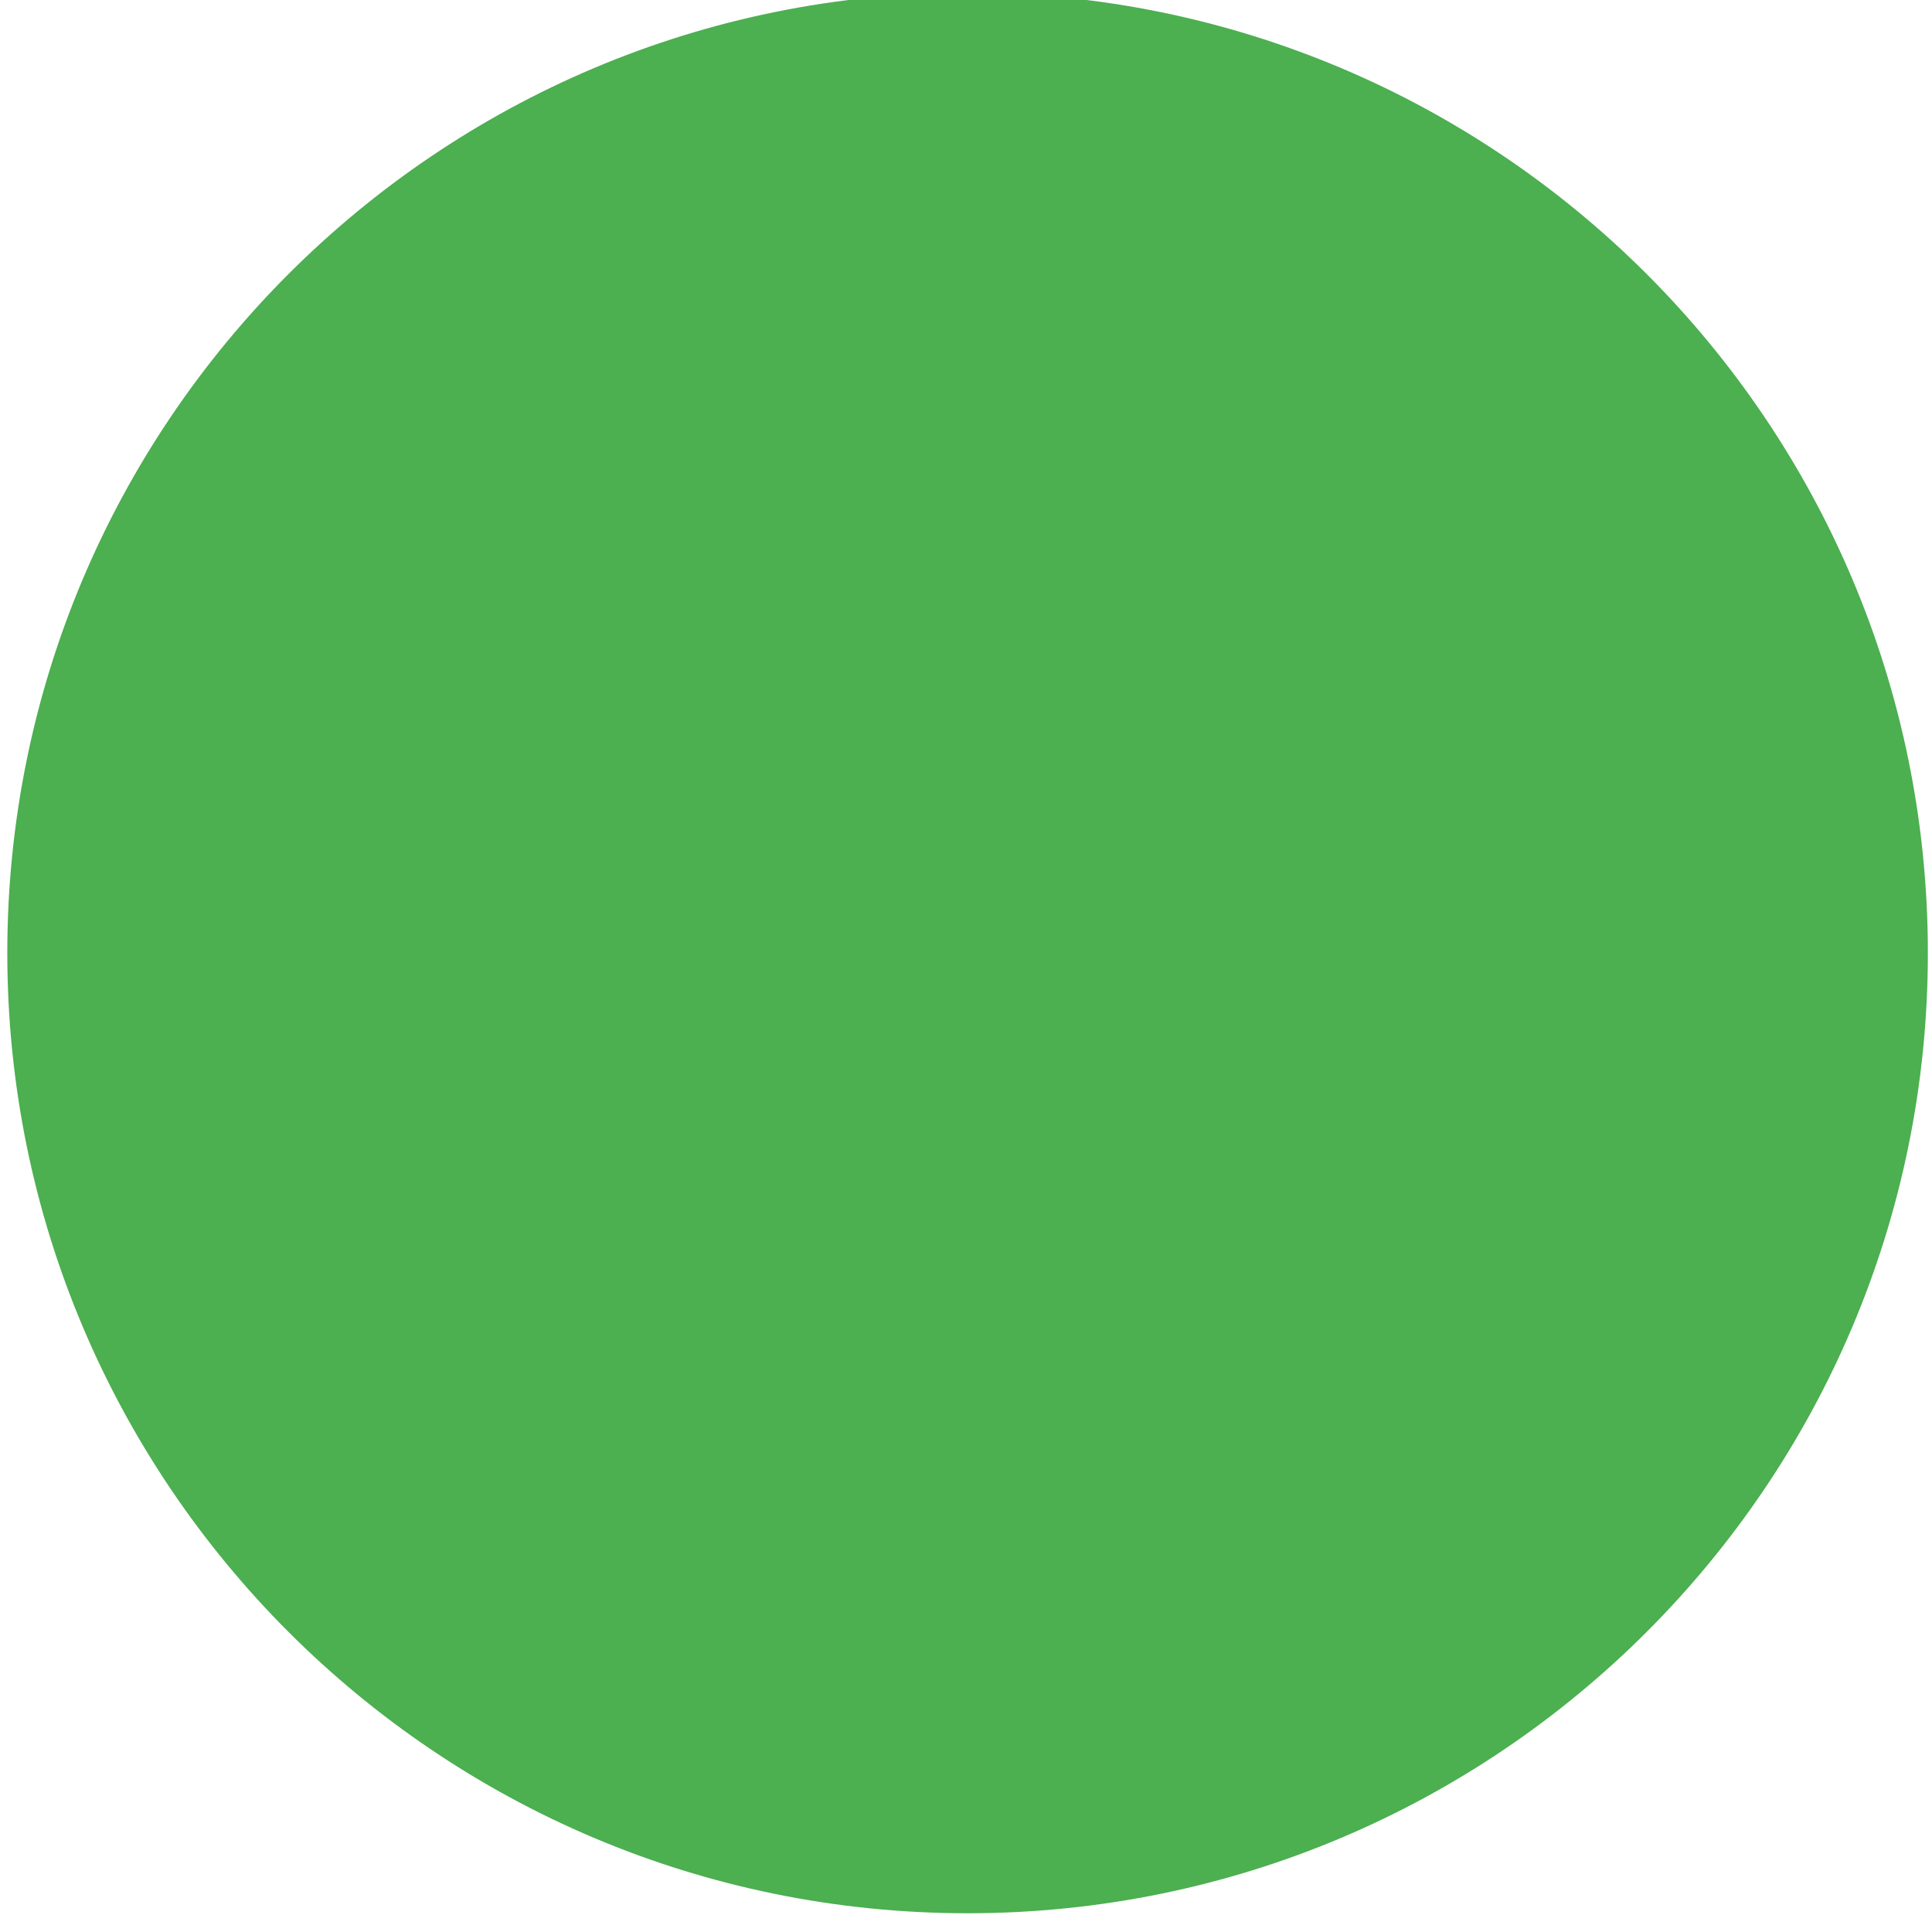
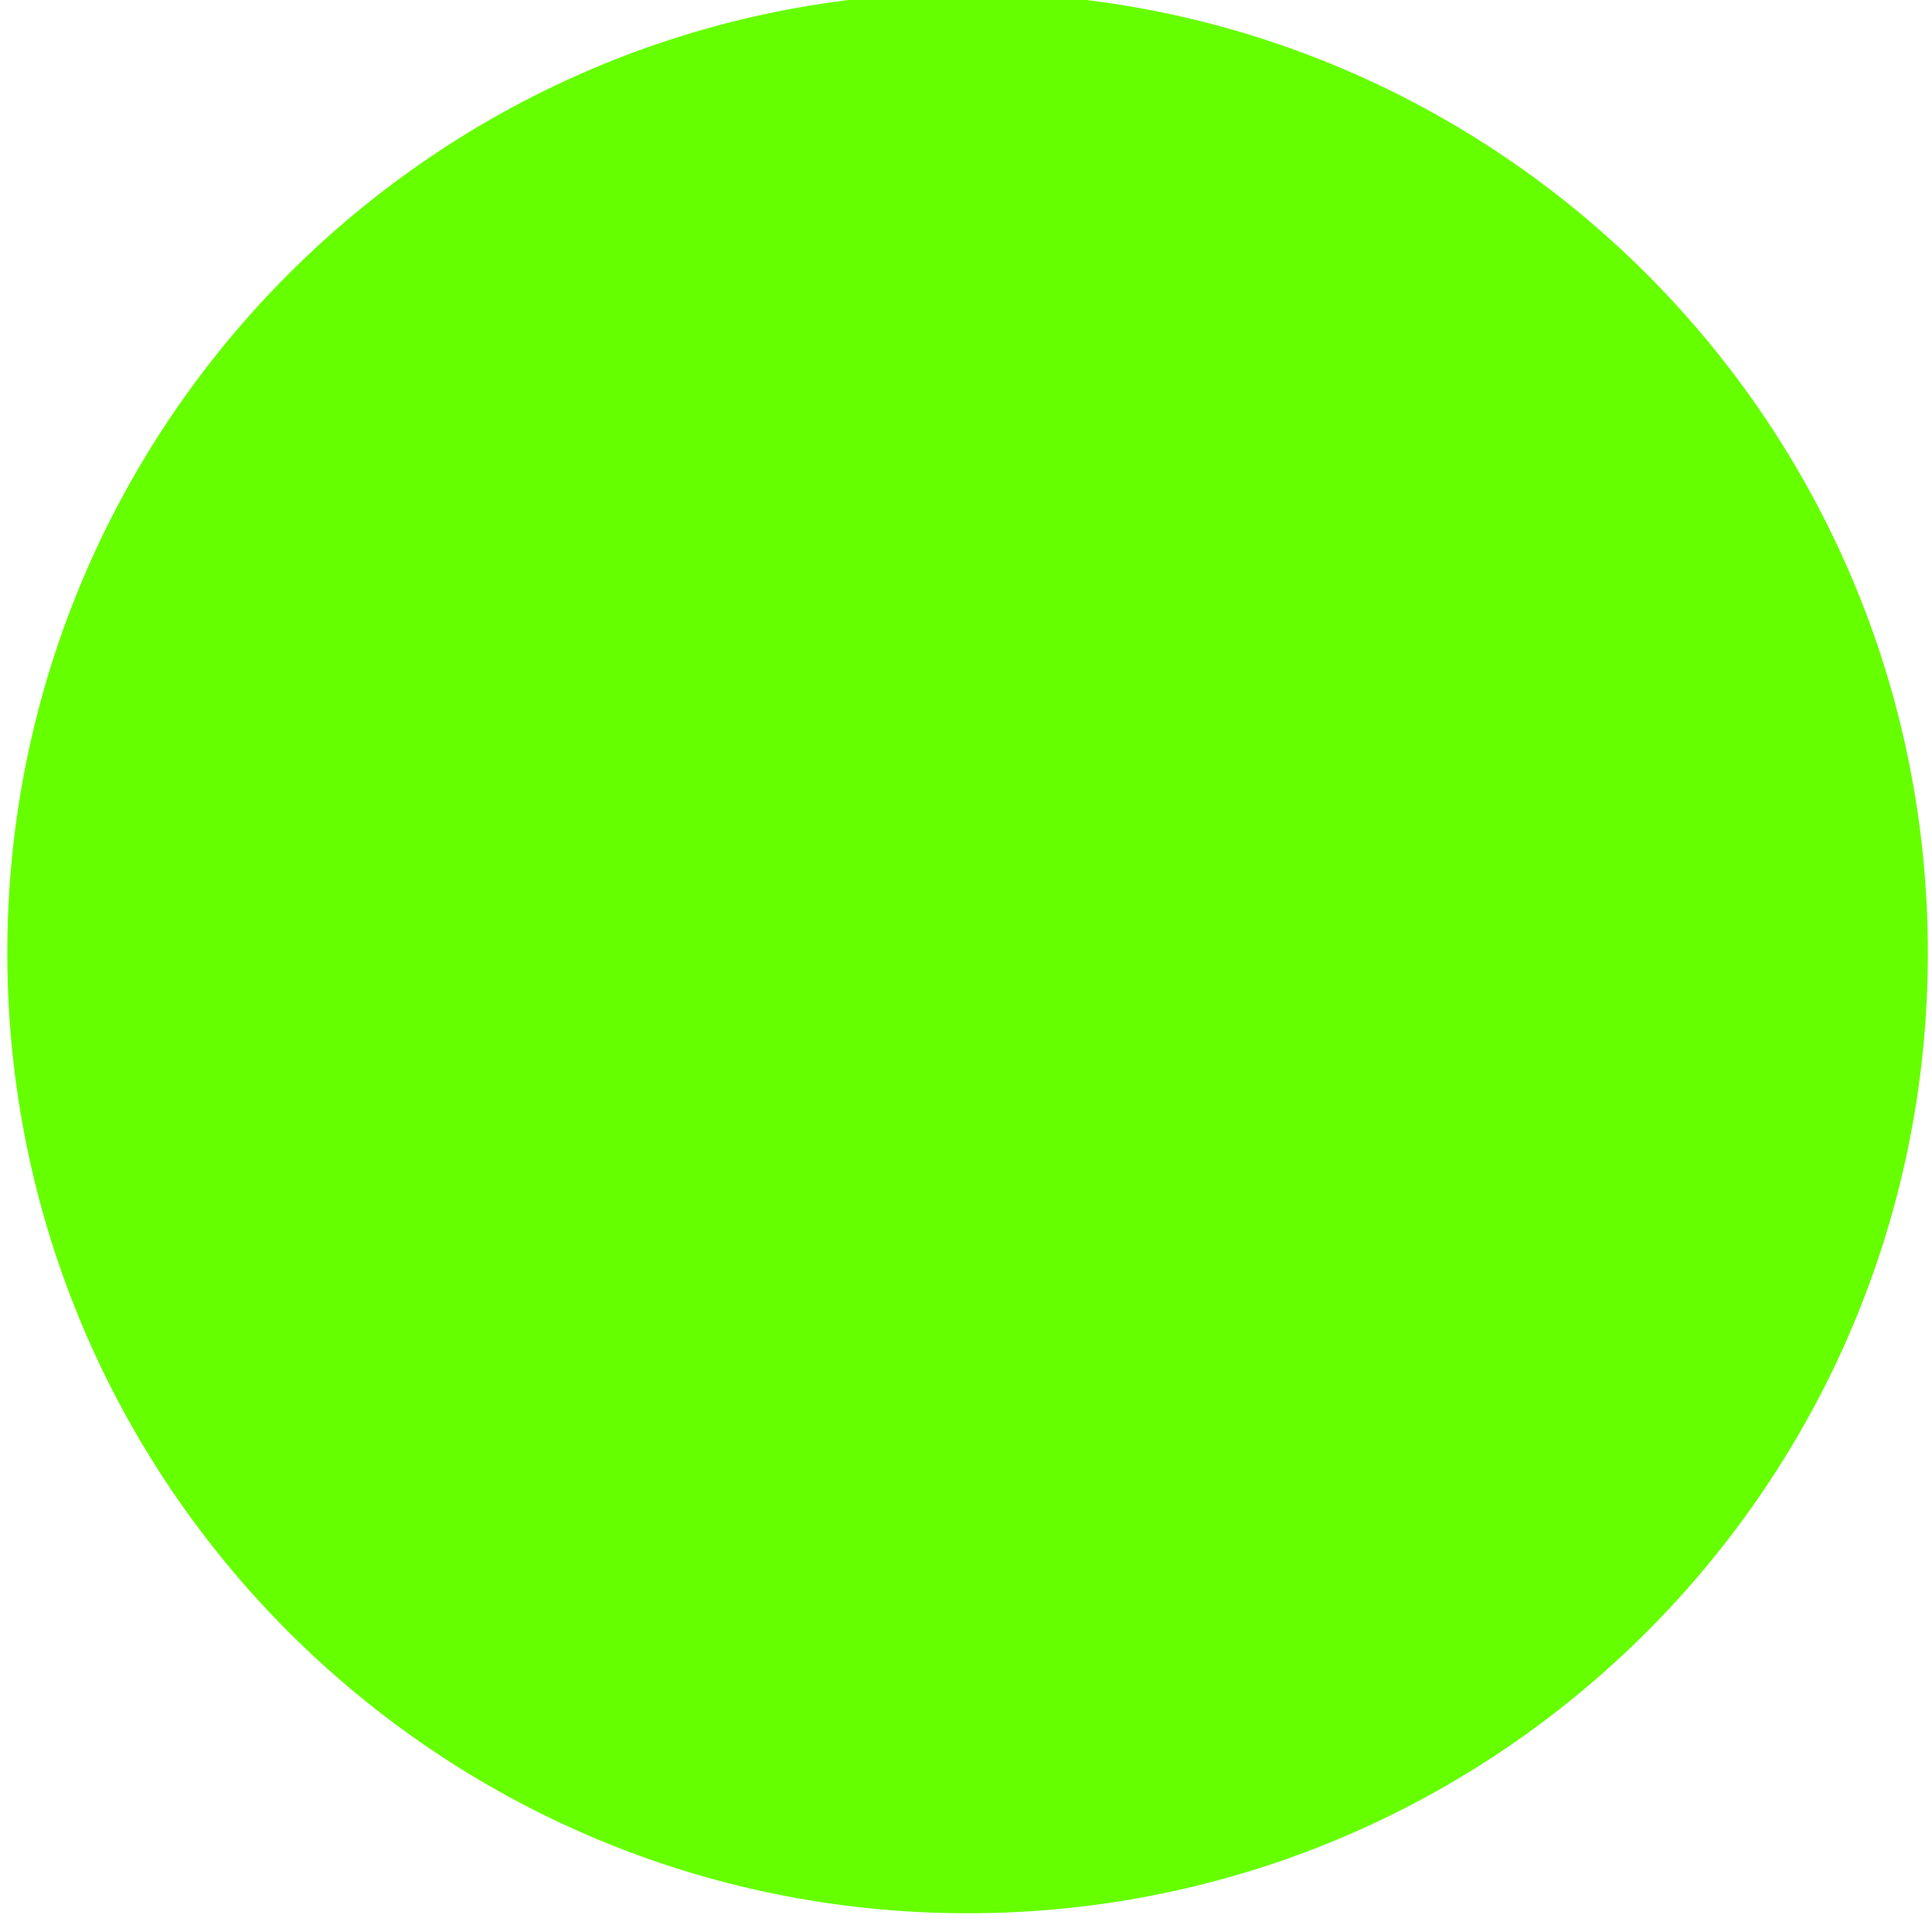
- <svg xmlns="http://www.w3.org/2000/svg" width="200mm" height="200mm" viewBox="0 0 200 200" version="1.1" id="svg8">
+ <svg xmlns="http://www.w3.org/2000/svg" id="svg8" version="1.1" viewBox="0 0 200 200" height="200mm" width="200mm">
  <defs id="defs2" />
  <g id="layer1">
-     <circle r="99.408" style="fill:#4caf50;stroke-width:0.364;fill-opacity:1" id="path12" cx="100.164" cy="98.652" />
+     <circle r="99.408" cy="98.652" cx="100.164" id="path12" style="fill:#66ff00;stroke-width:0.364" />
  </g>
</svg>
